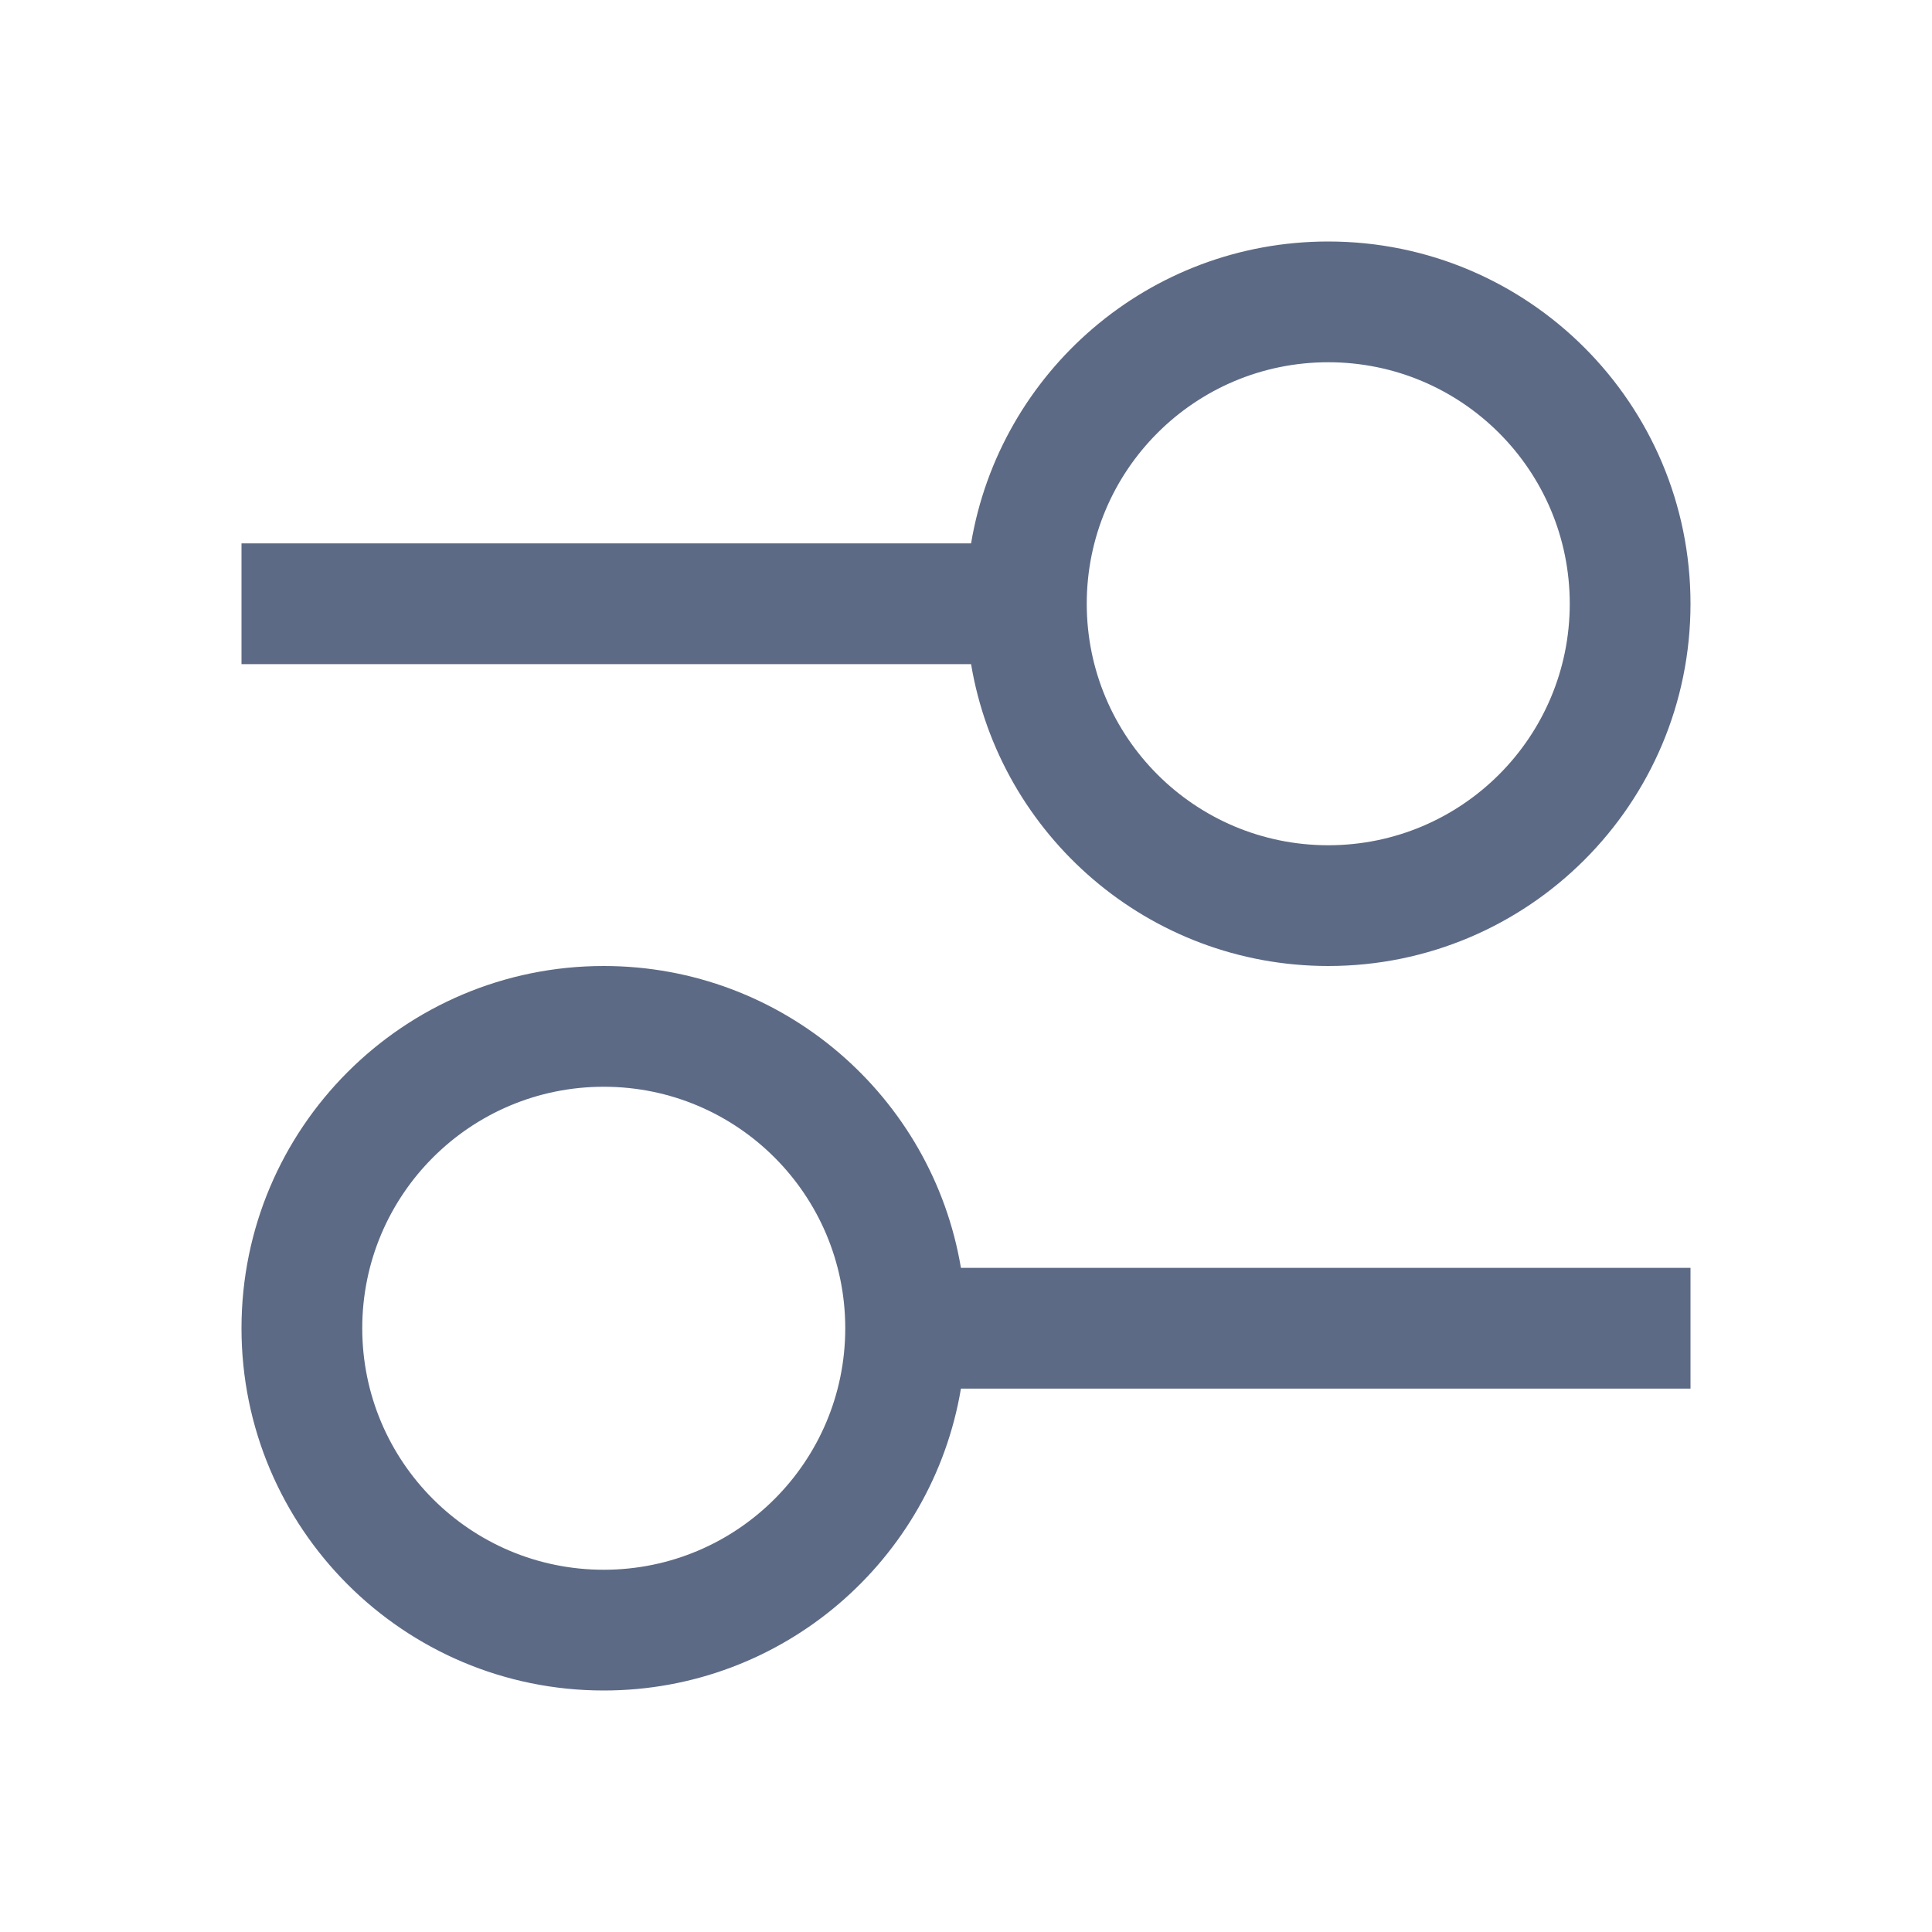
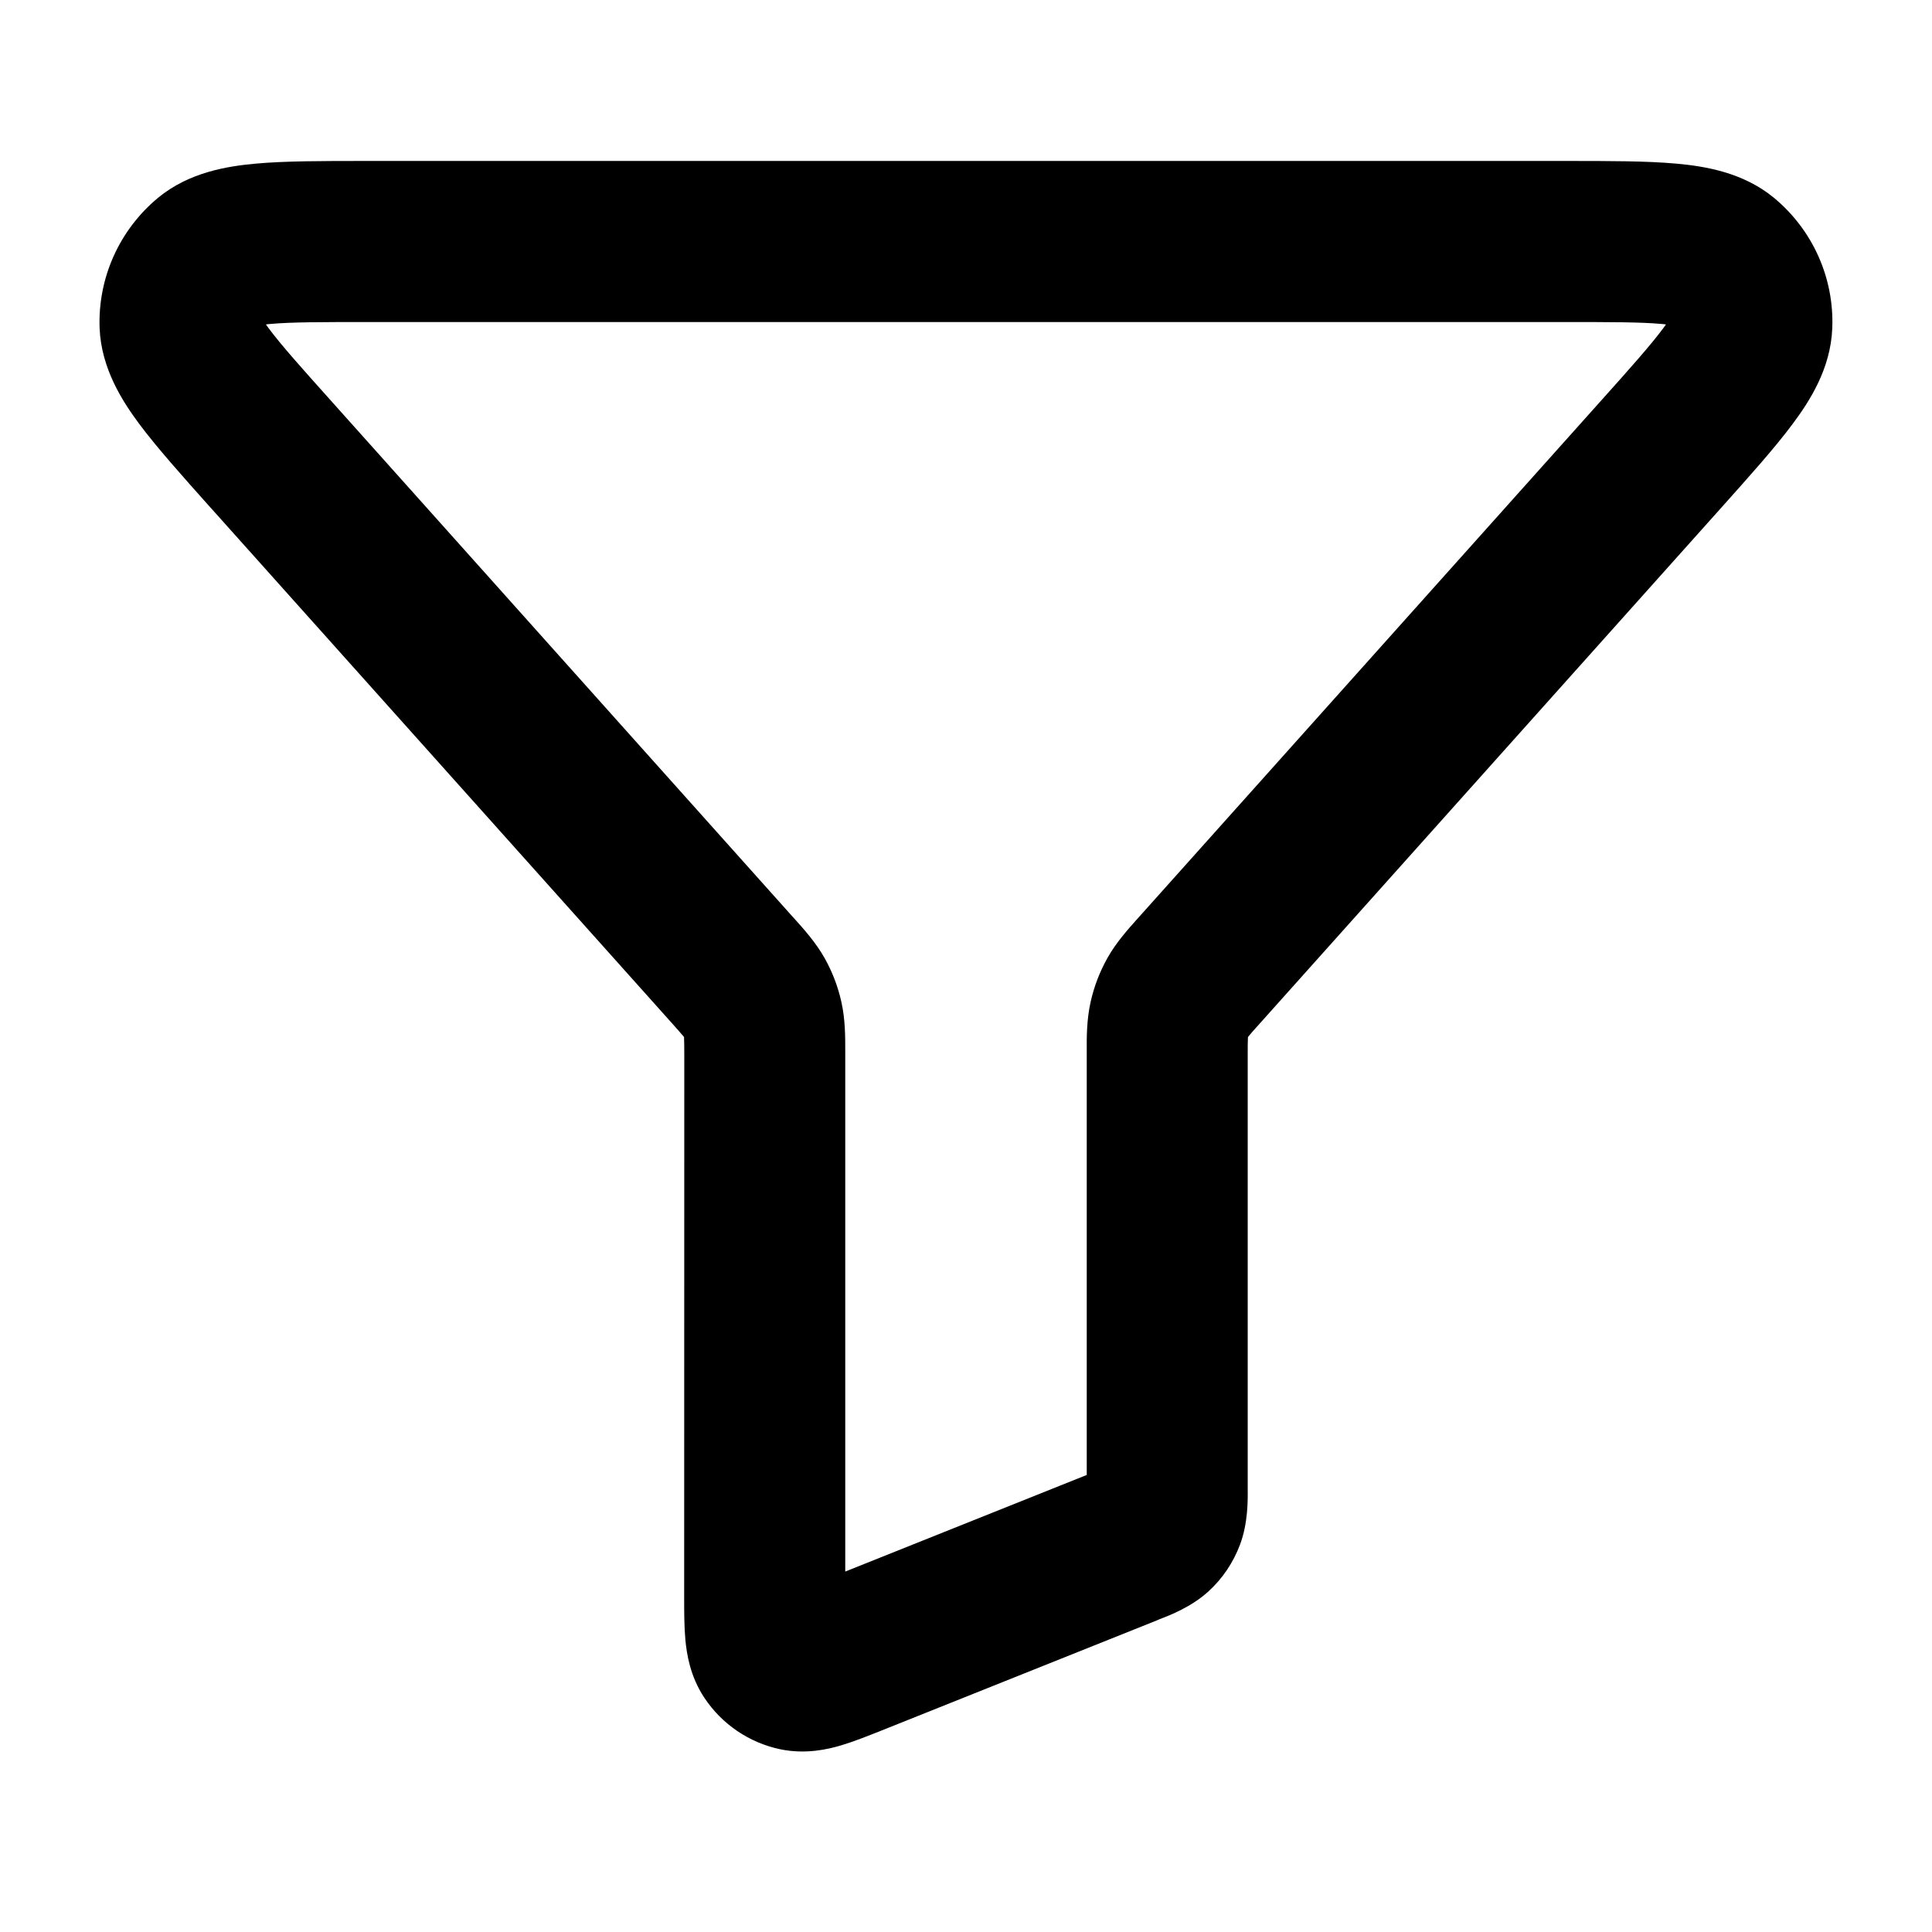
- <svg xmlns="http://www.w3.org/2000/svg" width="16" height="16" viewBox="0 0 16 16" fill="none">
-   <path fill-rule="evenodd" clip-rule="evenodd" d="M5 8C6.486 8 7.72 9.081 7.958 10.5H14V11.5H7.958C7.72 12.919 6.486 14 5 14C3.343 14 2 12.657 2 11C2 9.343 3.343 8 5 8ZM5 9C3.895 9 3 9.895 3 11C3 12.105 3.895 13 5 13C6.105 13 7 12.105 7 11C7 9.895 6.105 9 5 9Z" fill="#5D6A85" />
-   <path fill-rule="evenodd" clip-rule="evenodd" d="M11 2C12.657 2 14 3.343 14 5C14 6.657 12.657 8 11 8C9.514 8 8.28 6.919 8.042 5.5H2V4.5H8.042C8.28 3.081 9.514 2 11 2ZM11 3C9.895 3 9 3.895 9 5C9 6.105 9.895 7 11 7C12.105 7 13 6.105 13 5C13 3.895 12.105 3 11 3Z" fill="#5D6A85" />
+ <svg xmlns="http://www.w3.org/2000/svg" width="16" height="16" viewBox="0 0 16 16">
+   <path fill-rule="evenodd" clip-rule="evenodd" d="M3.022 1.333C3.032 1.333 3.042 1.333 3.052 1.333L12.977 1.333C13.33 1.333 13.639 1.333 13.881 1.355C14.114 1.376 14.432 1.425 14.691 1.638C15.012 1.904 15.191 2.303 15.174 2.719C15.161 3.054 14.985 3.325 14.845 3.512C14.7 3.707 14.494 3.937 14.259 4.2L10.435 8.474C10.381 8.534 10.354 8.564 10.336 8.587C10.335 8.587 10.335 8.588 10.335 8.589C10.335 8.589 10.335 8.59 10.335 8.591C10.333 8.62 10.333 8.66 10.333 8.741V12.306C10.333 12.313 10.333 12.321 10.333 12.331C10.334 12.422 10.336 12.613 10.27 12.79C10.214 12.94 10.124 13.074 10.006 13.181C9.865 13.309 9.688 13.377 9.602 13.41C9.594 13.414 9.586 13.417 9.579 13.42L7.294 14.334C7.188 14.376 7.071 14.423 6.967 14.454C6.856 14.487 6.674 14.53 6.463 14.487C6.205 14.433 5.979 14.28 5.833 14.06C5.714 13.881 5.687 13.695 5.676 13.58C5.666 13.472 5.666 13.346 5.666 13.232L5.667 8.741C5.667 8.66 5.666 8.62 5.665 8.591C5.665 8.59 5.665 8.589 5.665 8.589C5.665 8.588 5.664 8.587 5.664 8.587C5.645 8.564 5.618 8.534 5.565 8.474L1.76 4.222C1.754 4.215 1.747 4.207 1.74 4.2C1.505 3.937 1.3 3.707 1.154 3.512C1.015 3.325 0.839 3.054 0.825 2.719C0.809 2.303 0.988 1.904 1.309 1.638C1.567 1.425 1.886 1.376 2.119 1.355C2.361 1.333 2.67 1.333 3.022 1.333ZM2.202 2.687C2.209 2.696 2.216 2.705 2.223 2.716C2.328 2.857 2.493 3.042 2.754 3.333L6.558 7.585C6.565 7.593 6.572 7.6 6.579 7.608C6.658 7.696 6.756 7.805 6.83 7.936C6.893 8.049 6.94 8.171 6.968 8.298C7.001 8.445 7 8.592 7 8.709C7 8.72 7 8.731 7 8.741V13.015L9 12.215V8.741C9 8.731 9 8.72 9 8.709C8.999 8.592 8.999 8.445 9.032 8.298C9.06 8.171 9.107 8.049 9.17 7.936C9.243 7.805 9.342 7.696 9.42 7.608C9.428 7.6 9.435 7.593 9.441 7.585L13.246 3.333C13.507 3.042 13.671 2.857 13.776 2.716C13.784 2.705 13.791 2.696 13.797 2.687C13.787 2.685 13.775 2.684 13.762 2.683C13.586 2.667 13.339 2.667 12.947 2.667H3.052C2.661 2.667 2.413 2.667 2.238 2.683C2.225 2.684 2.213 2.685 2.202 2.687Z" />
</svg>
